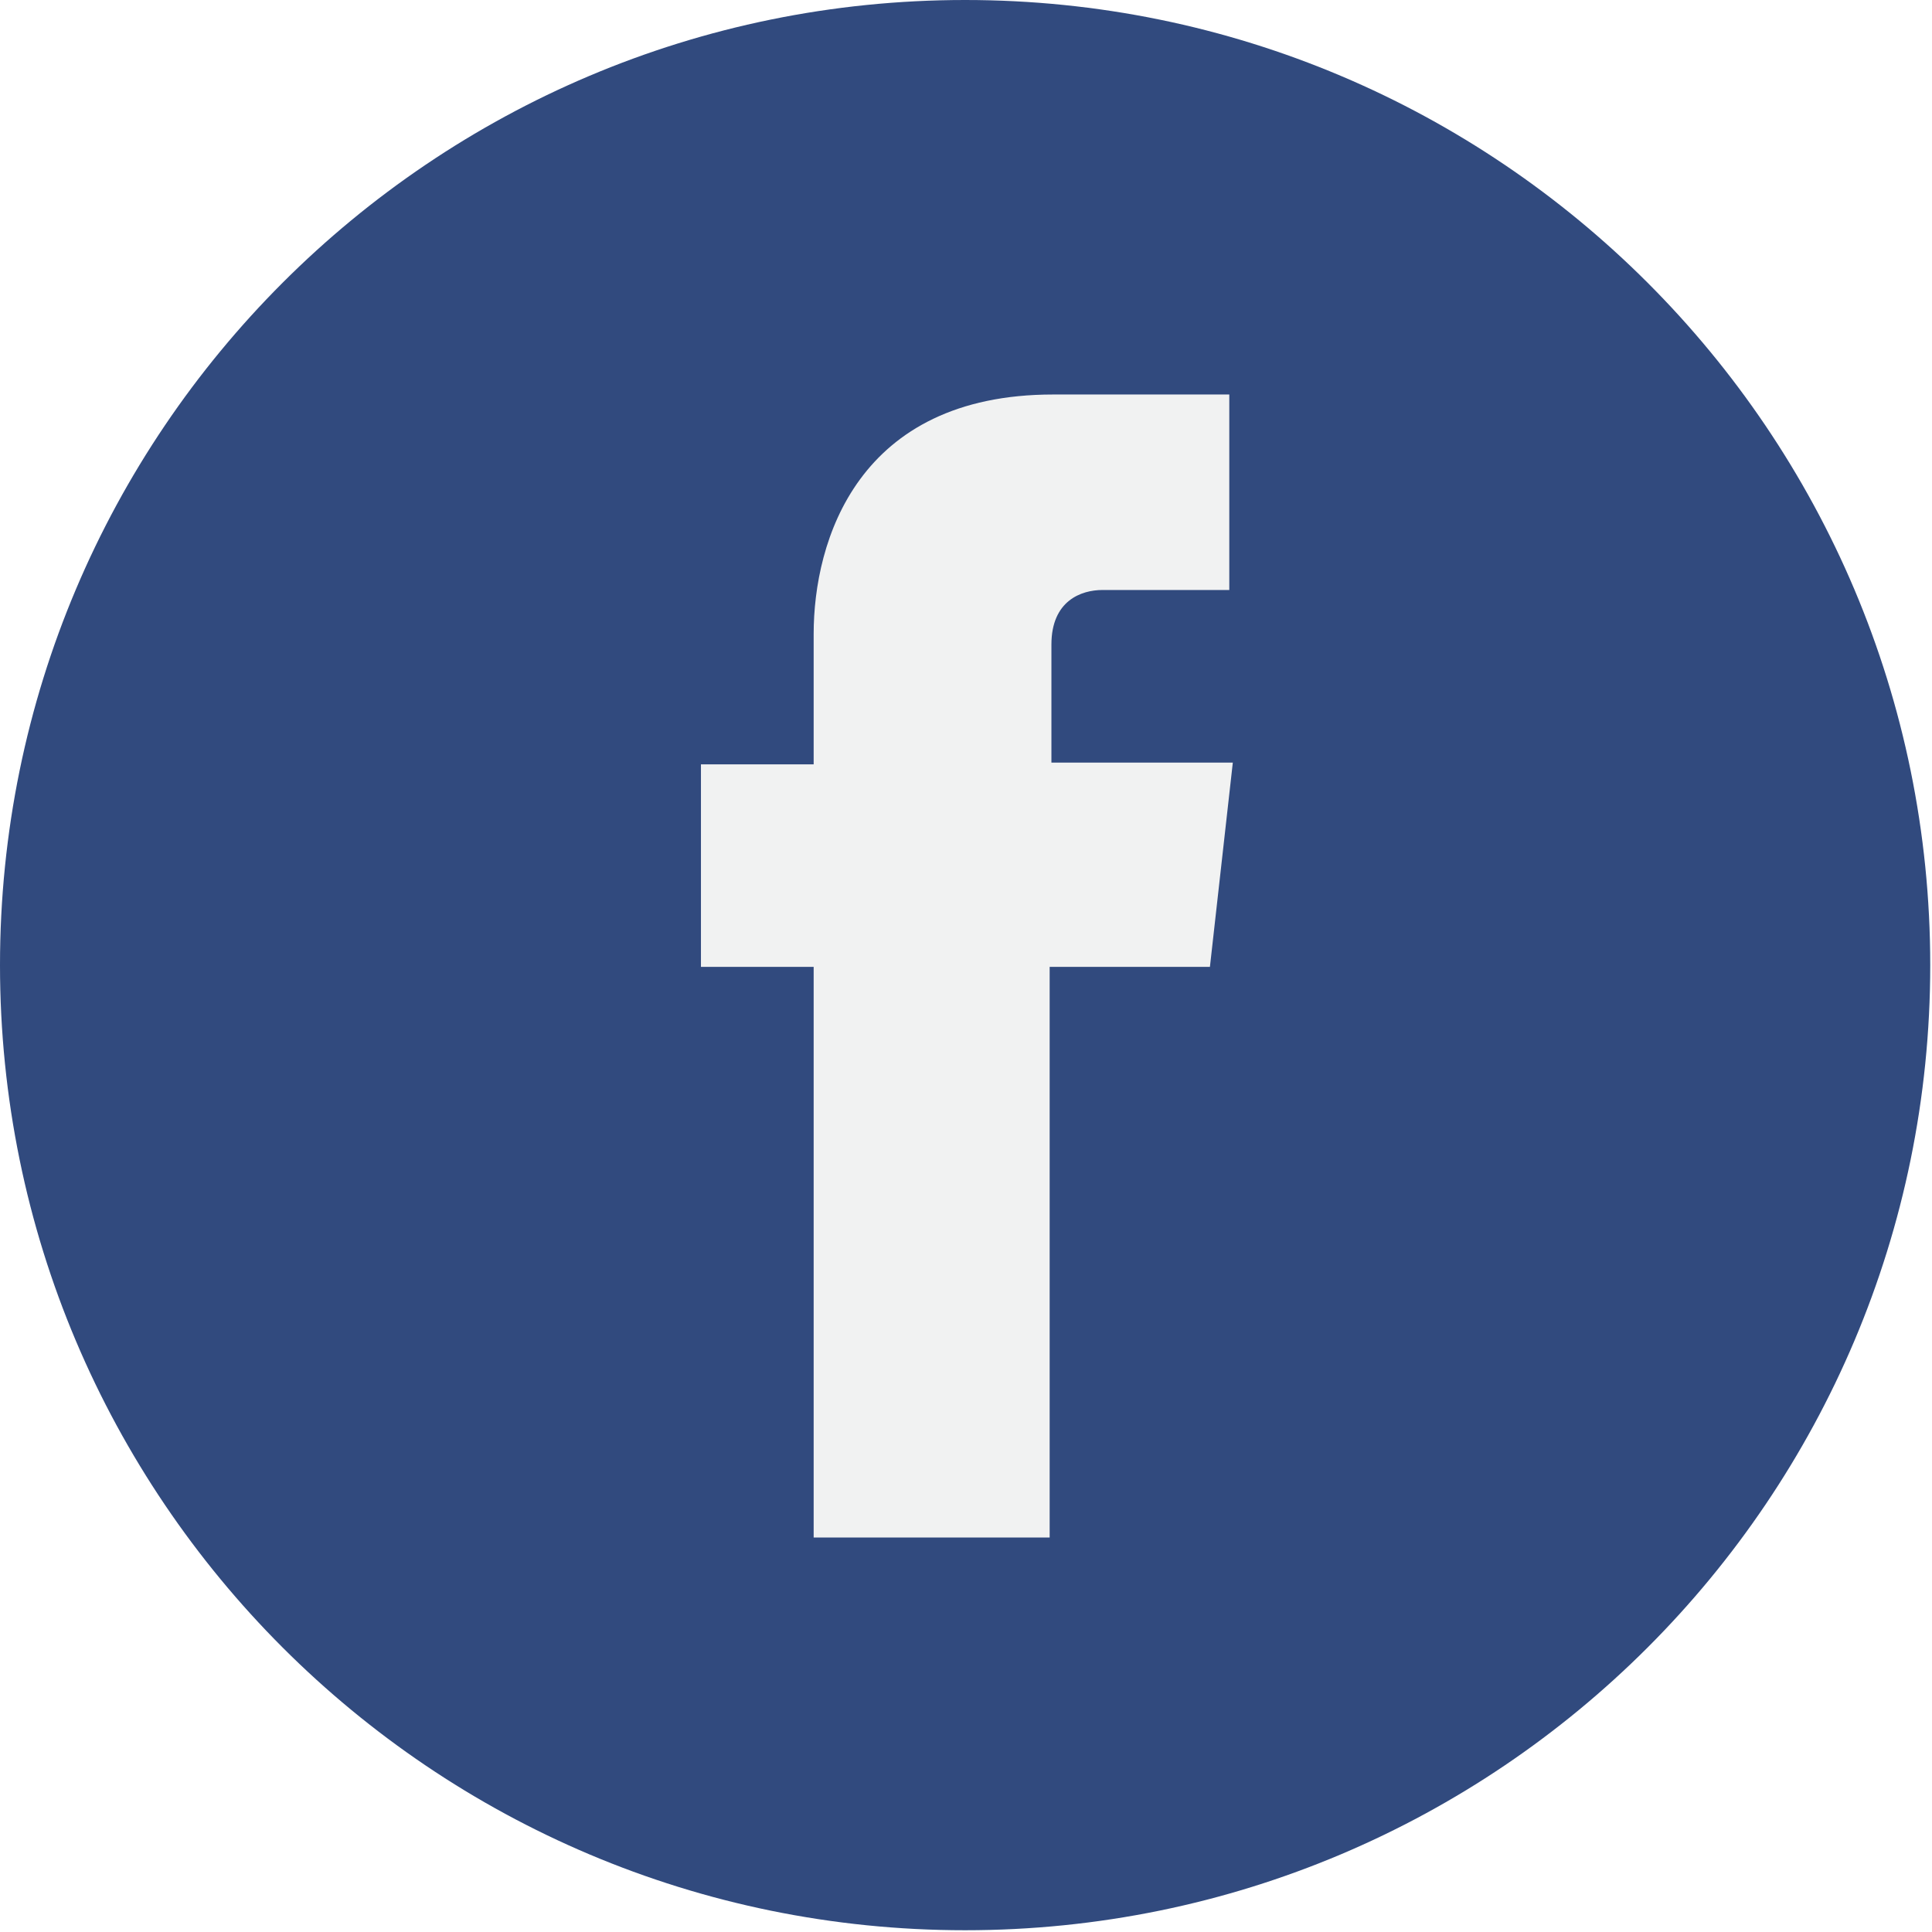
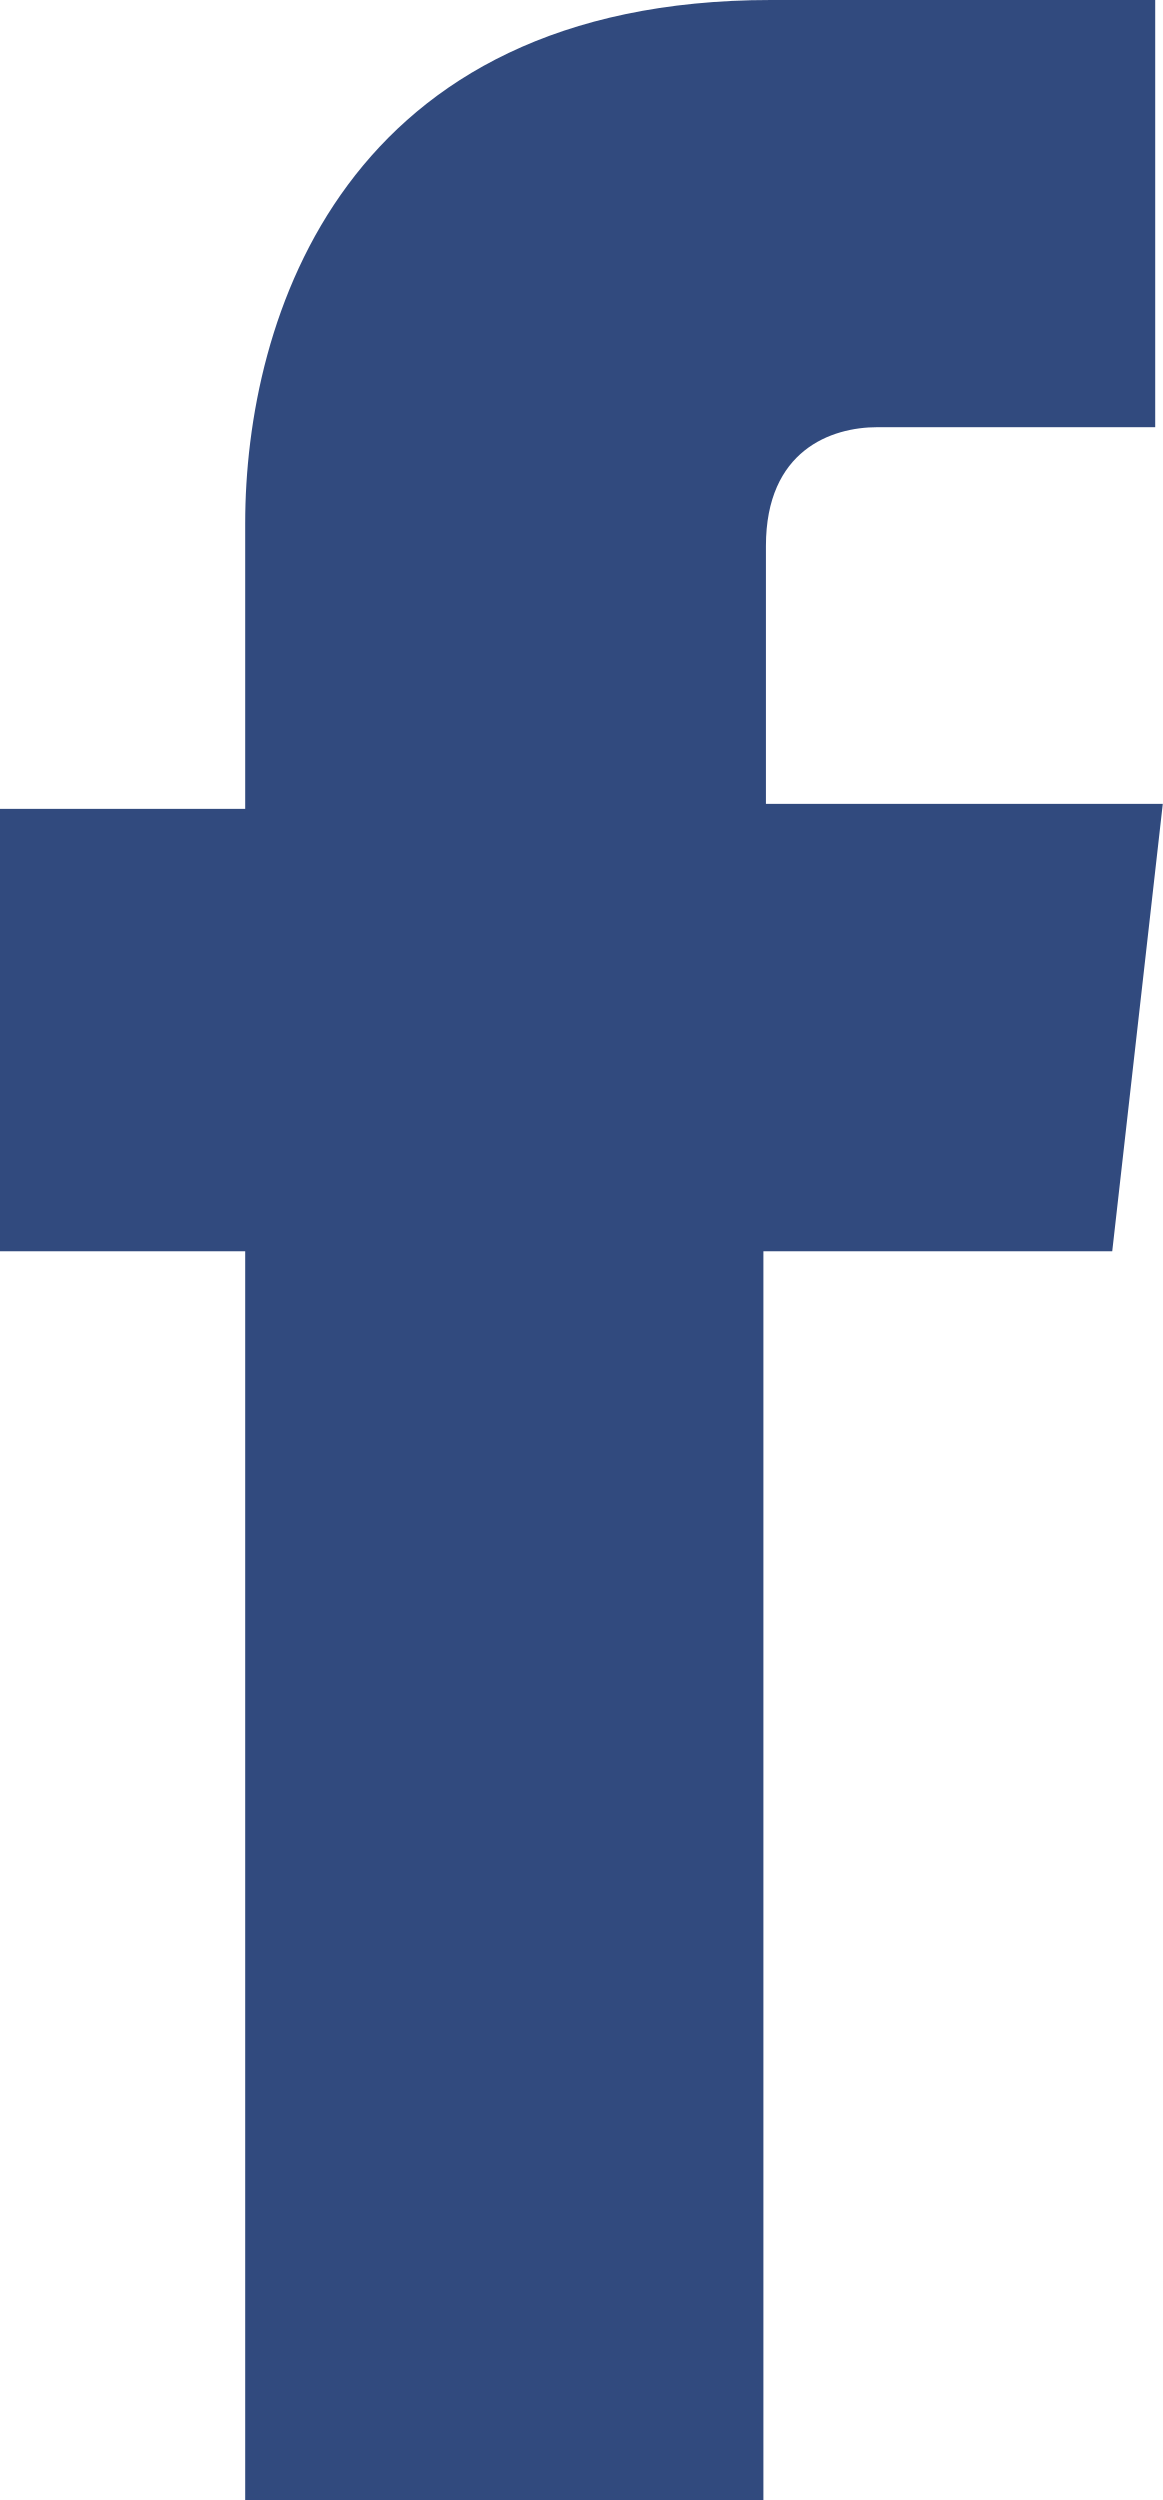
- <svg xmlns="http://www.w3.org/2000/svg" version="1.1" id="Calque_1" x="0px" y="0px" viewBox="0 0 109.7 109.7" style="enable-background:new 0 0 109.7 109.7;" xml:space="preserve">
+ <svg xmlns="http://www.w3.org/2000/svg" version="1.1" id="Calque_1" x="0px" y="0px" viewBox="0 0 46 98.9" style="enable-background:new 0 0 46 98.9;" xml:space="preserve">
  <style type="text/css">
	.st0{fill:#314A7E;}
- 	.st1{fill:#F1F2F2;}
</style>
-   <g>
-     <circle class="st0" cx="54.8" cy="54.8" r="54.8" />
-     <path class="st1" d="M68.7,54.9h-9.1v32.4H46.2V54.9h-6.4V43.4h6.4V36c0-5.3,2.5-13.6,13.6-13.6l10,0v11.1h-7.2   c-1.2,0-2.9,0.6-2.9,3.1v6.7h10.3L68.7,54.9z M68.7,54.9" />
-   </g>
+   <path class="st0" d="M44,49.5H30.2v49.4H9.7V49.5H0V32h9.7V20.7C9.7,12.6,13.6,0,30.5,0h15.2v16.9h-11c-1.8,0-4.4,0.9-4.4,4.7v10.2  H46L44,49.5z" />
</svg>
